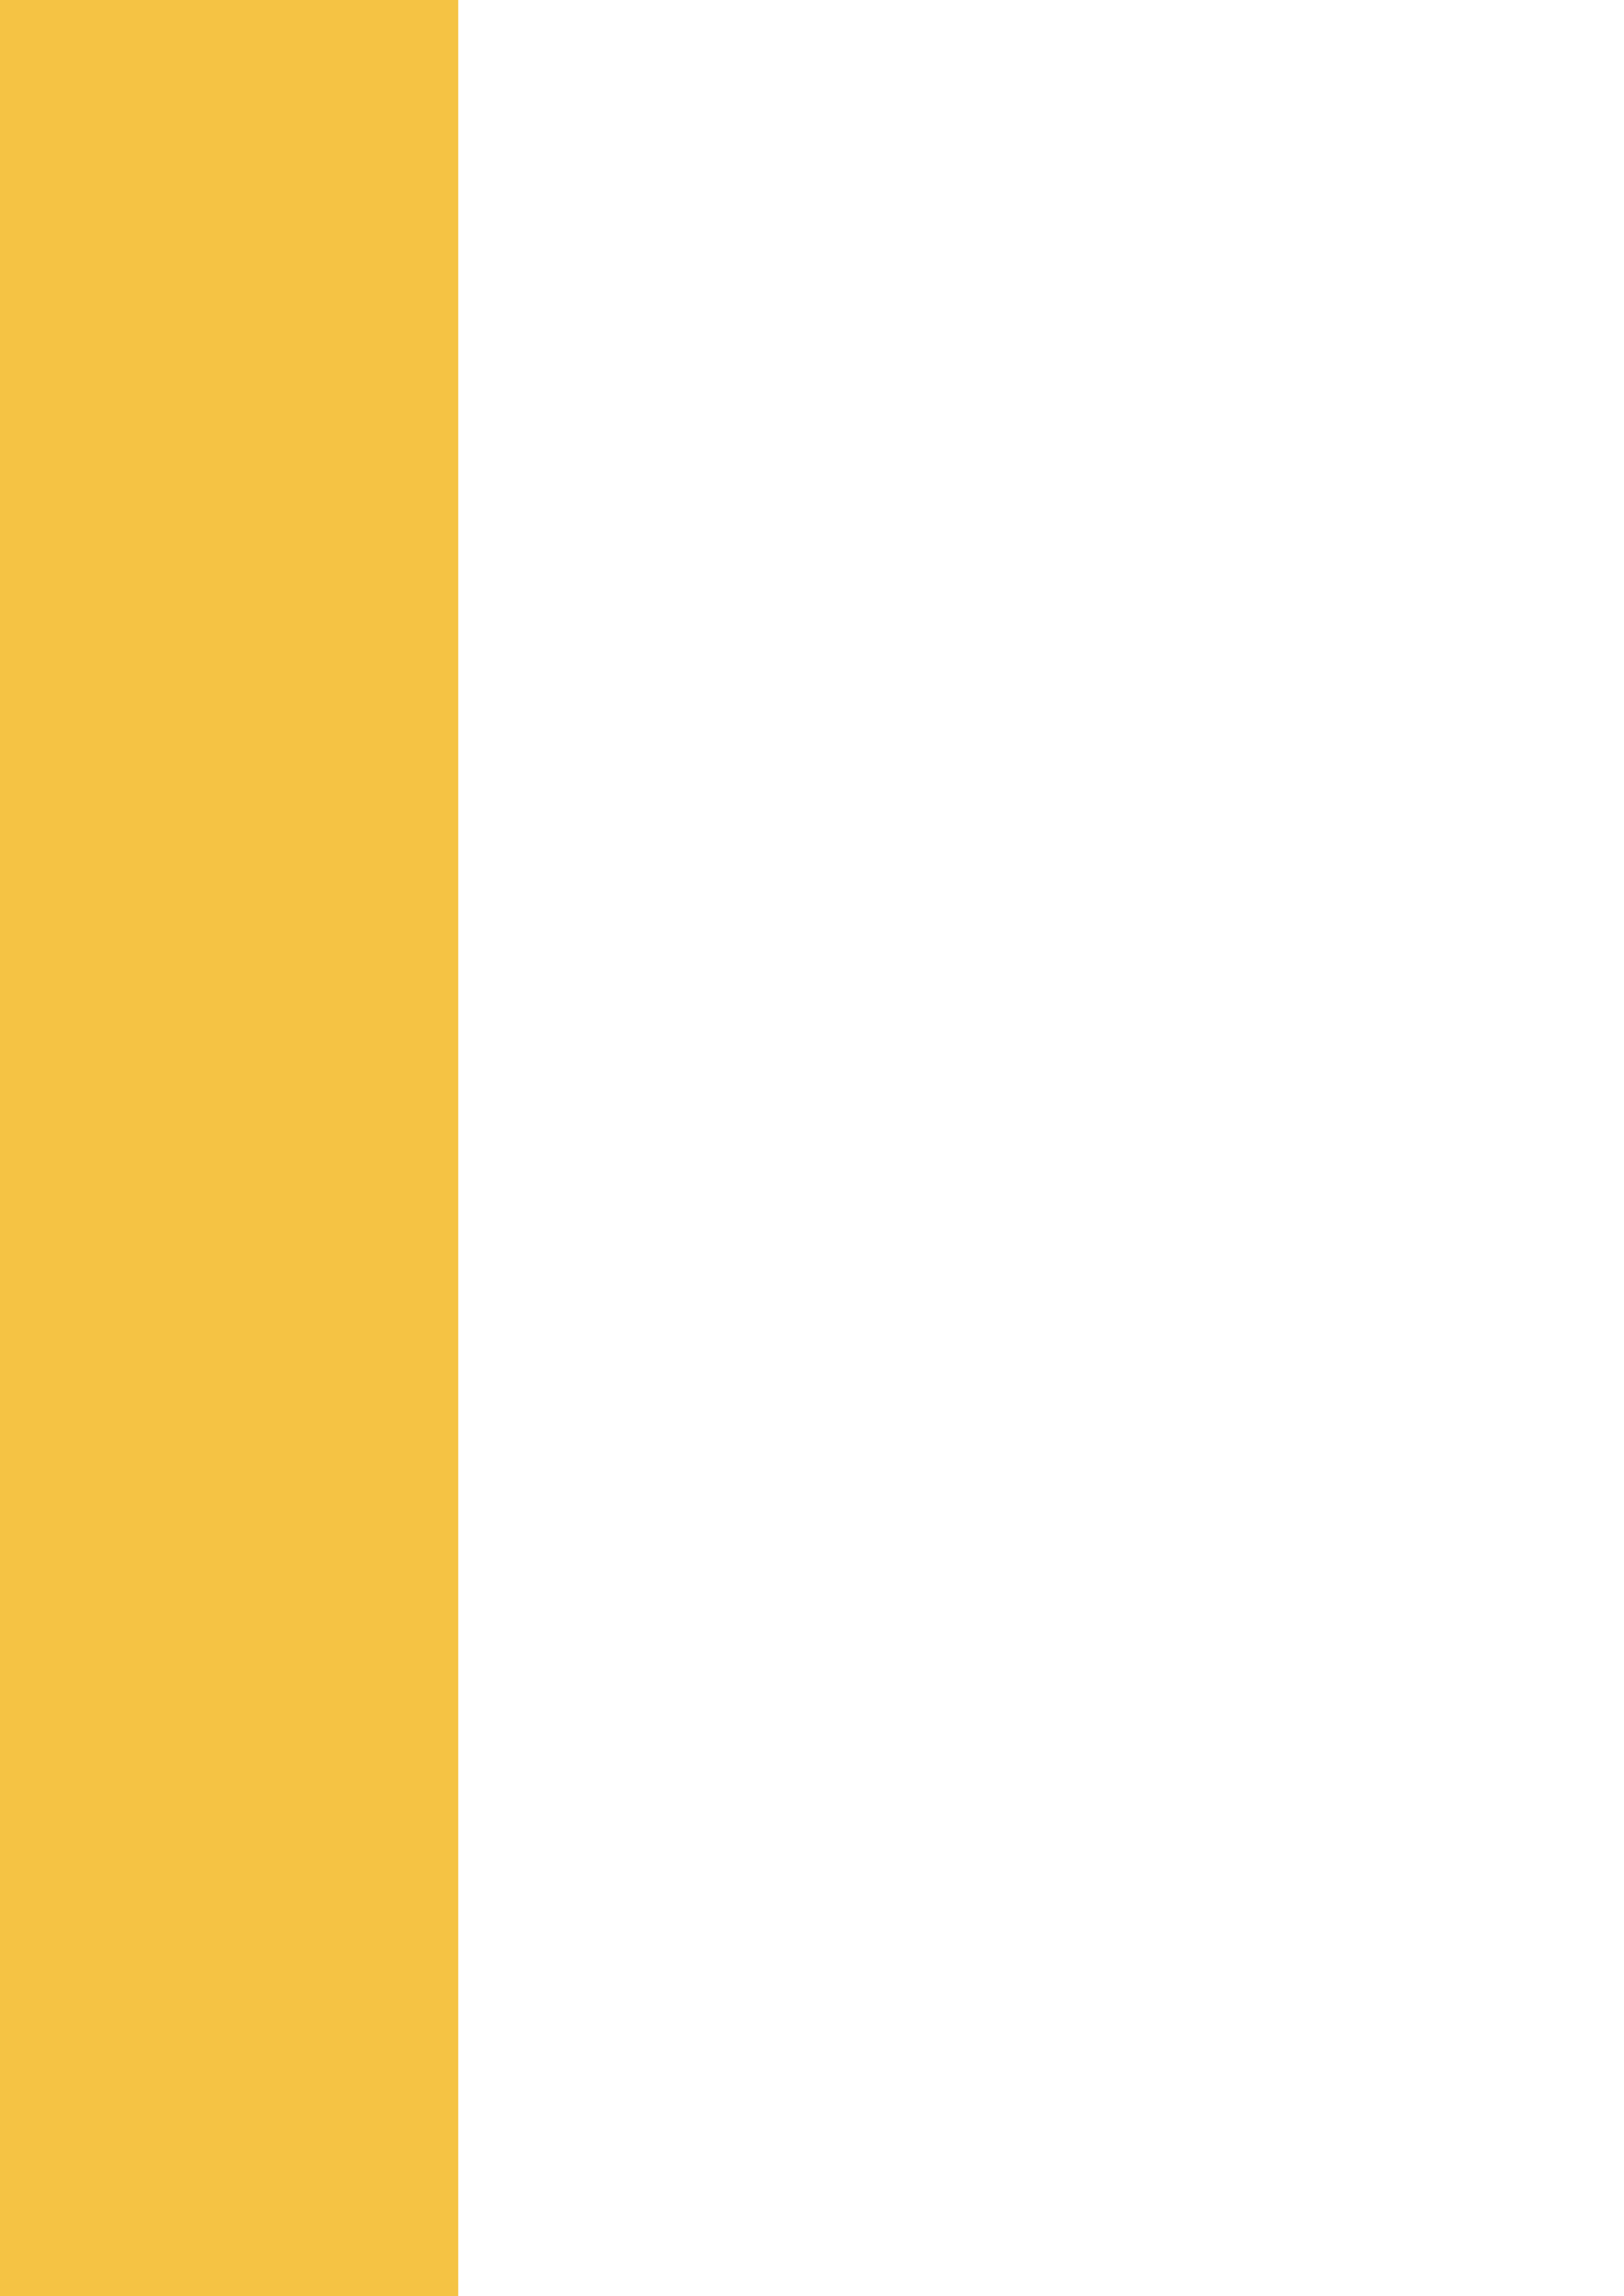
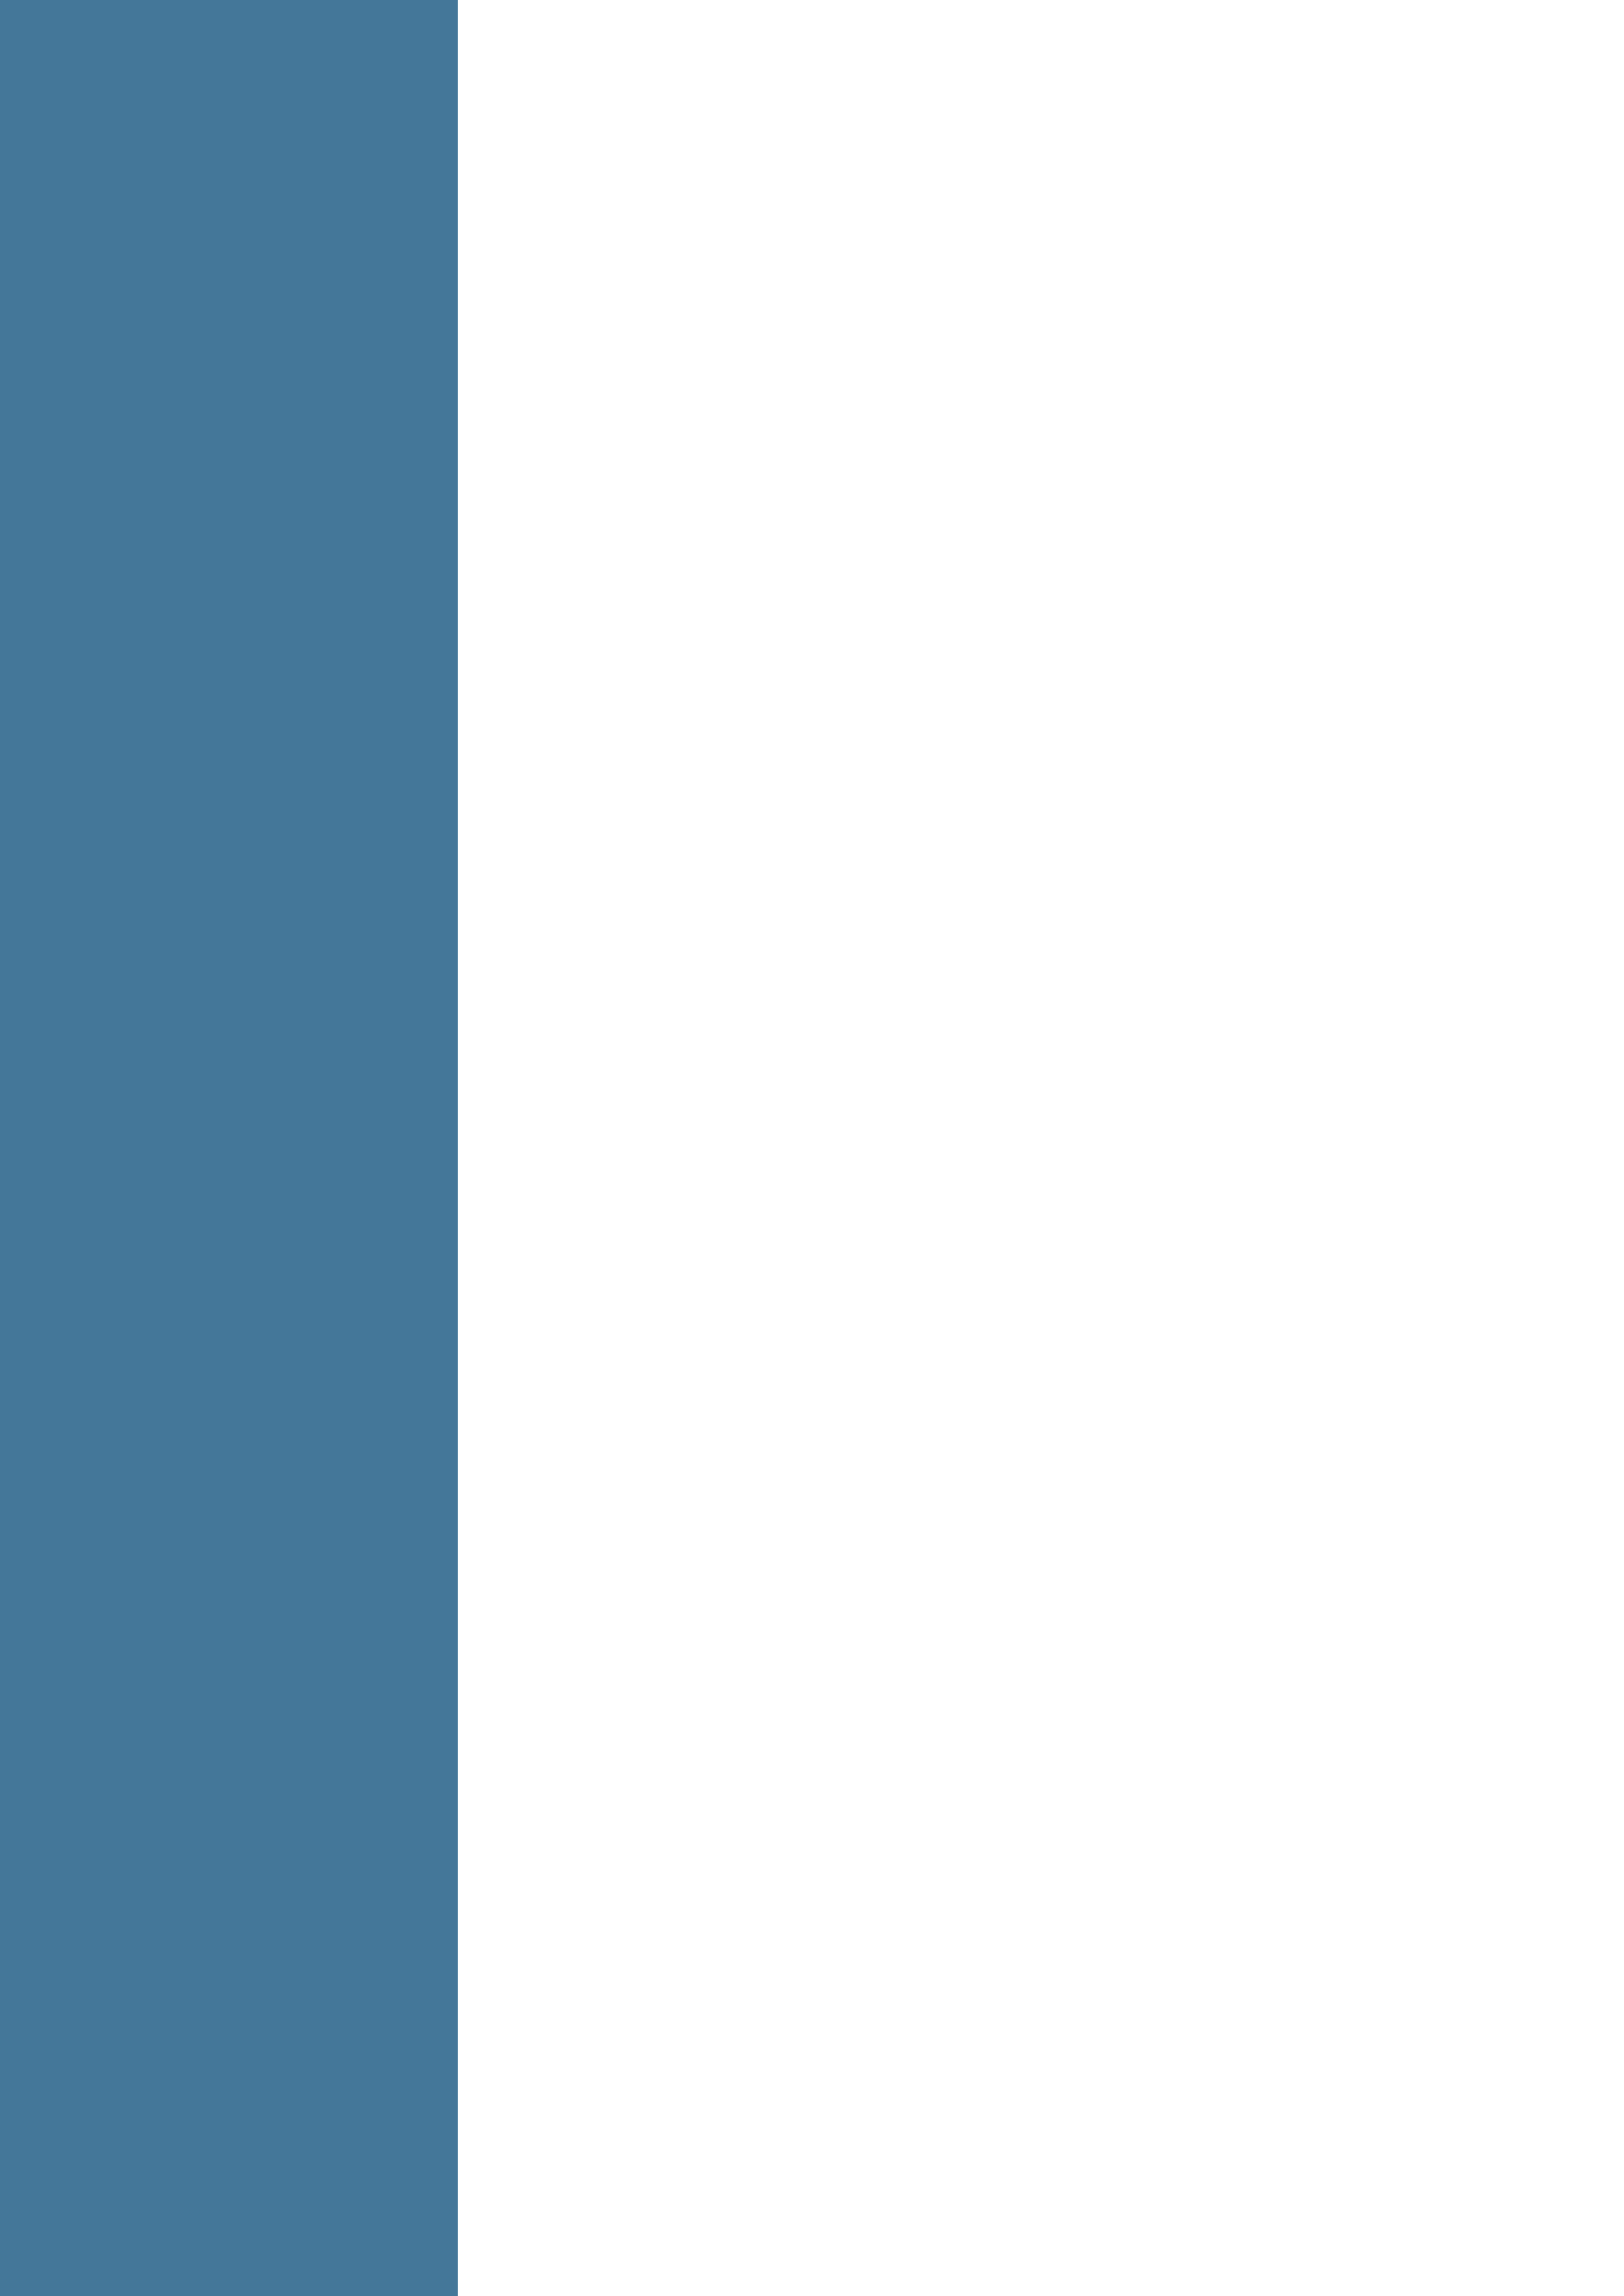
<svg xmlns="http://www.w3.org/2000/svg" width="2480" height="3508" viewBox="0 0 2480 3508" fill="none">
-   <path id="Rectangle" fill="#F5C344" fill-rule="evenodd" stroke="none" d="M 0 3508 L 700 3508 L 700 0 L 0 0 Z" />
+   <path id="Rectangle" fill="#447799" fill-rule="evenodd" stroke="none" d="M 0 3508 L 700 3508 L 700 0 L 0 0 Z" />
</svg>
